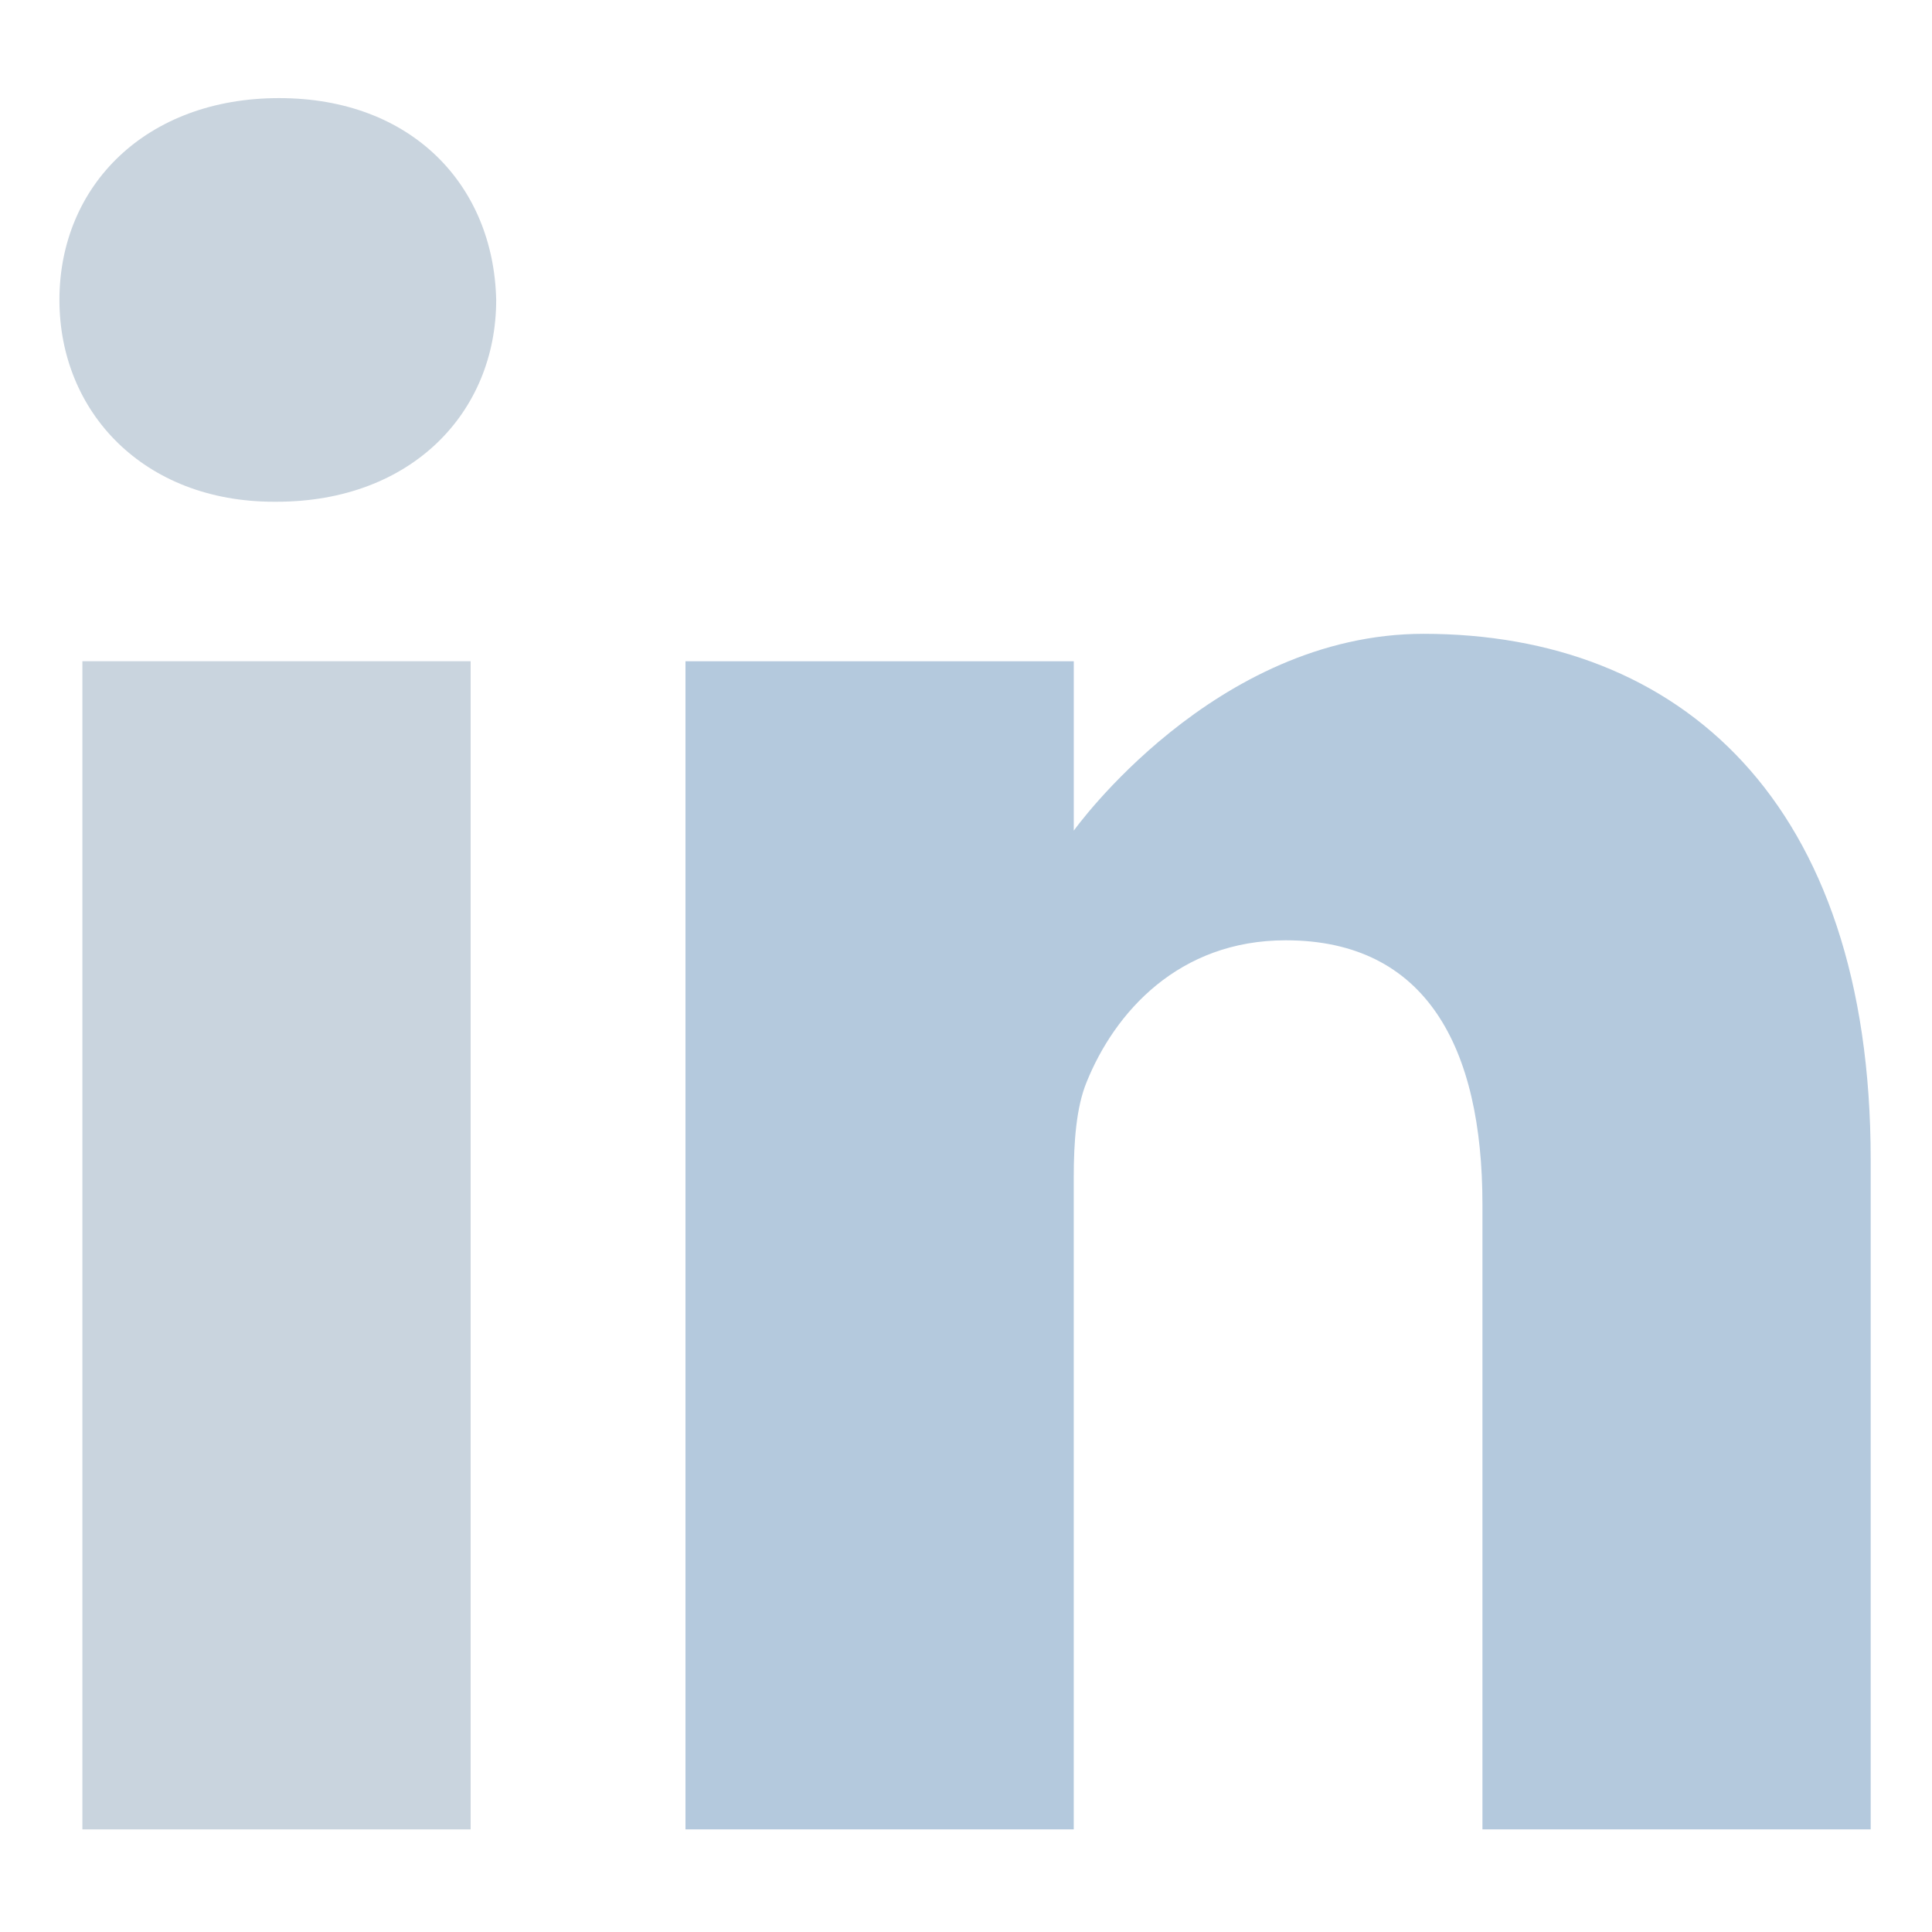
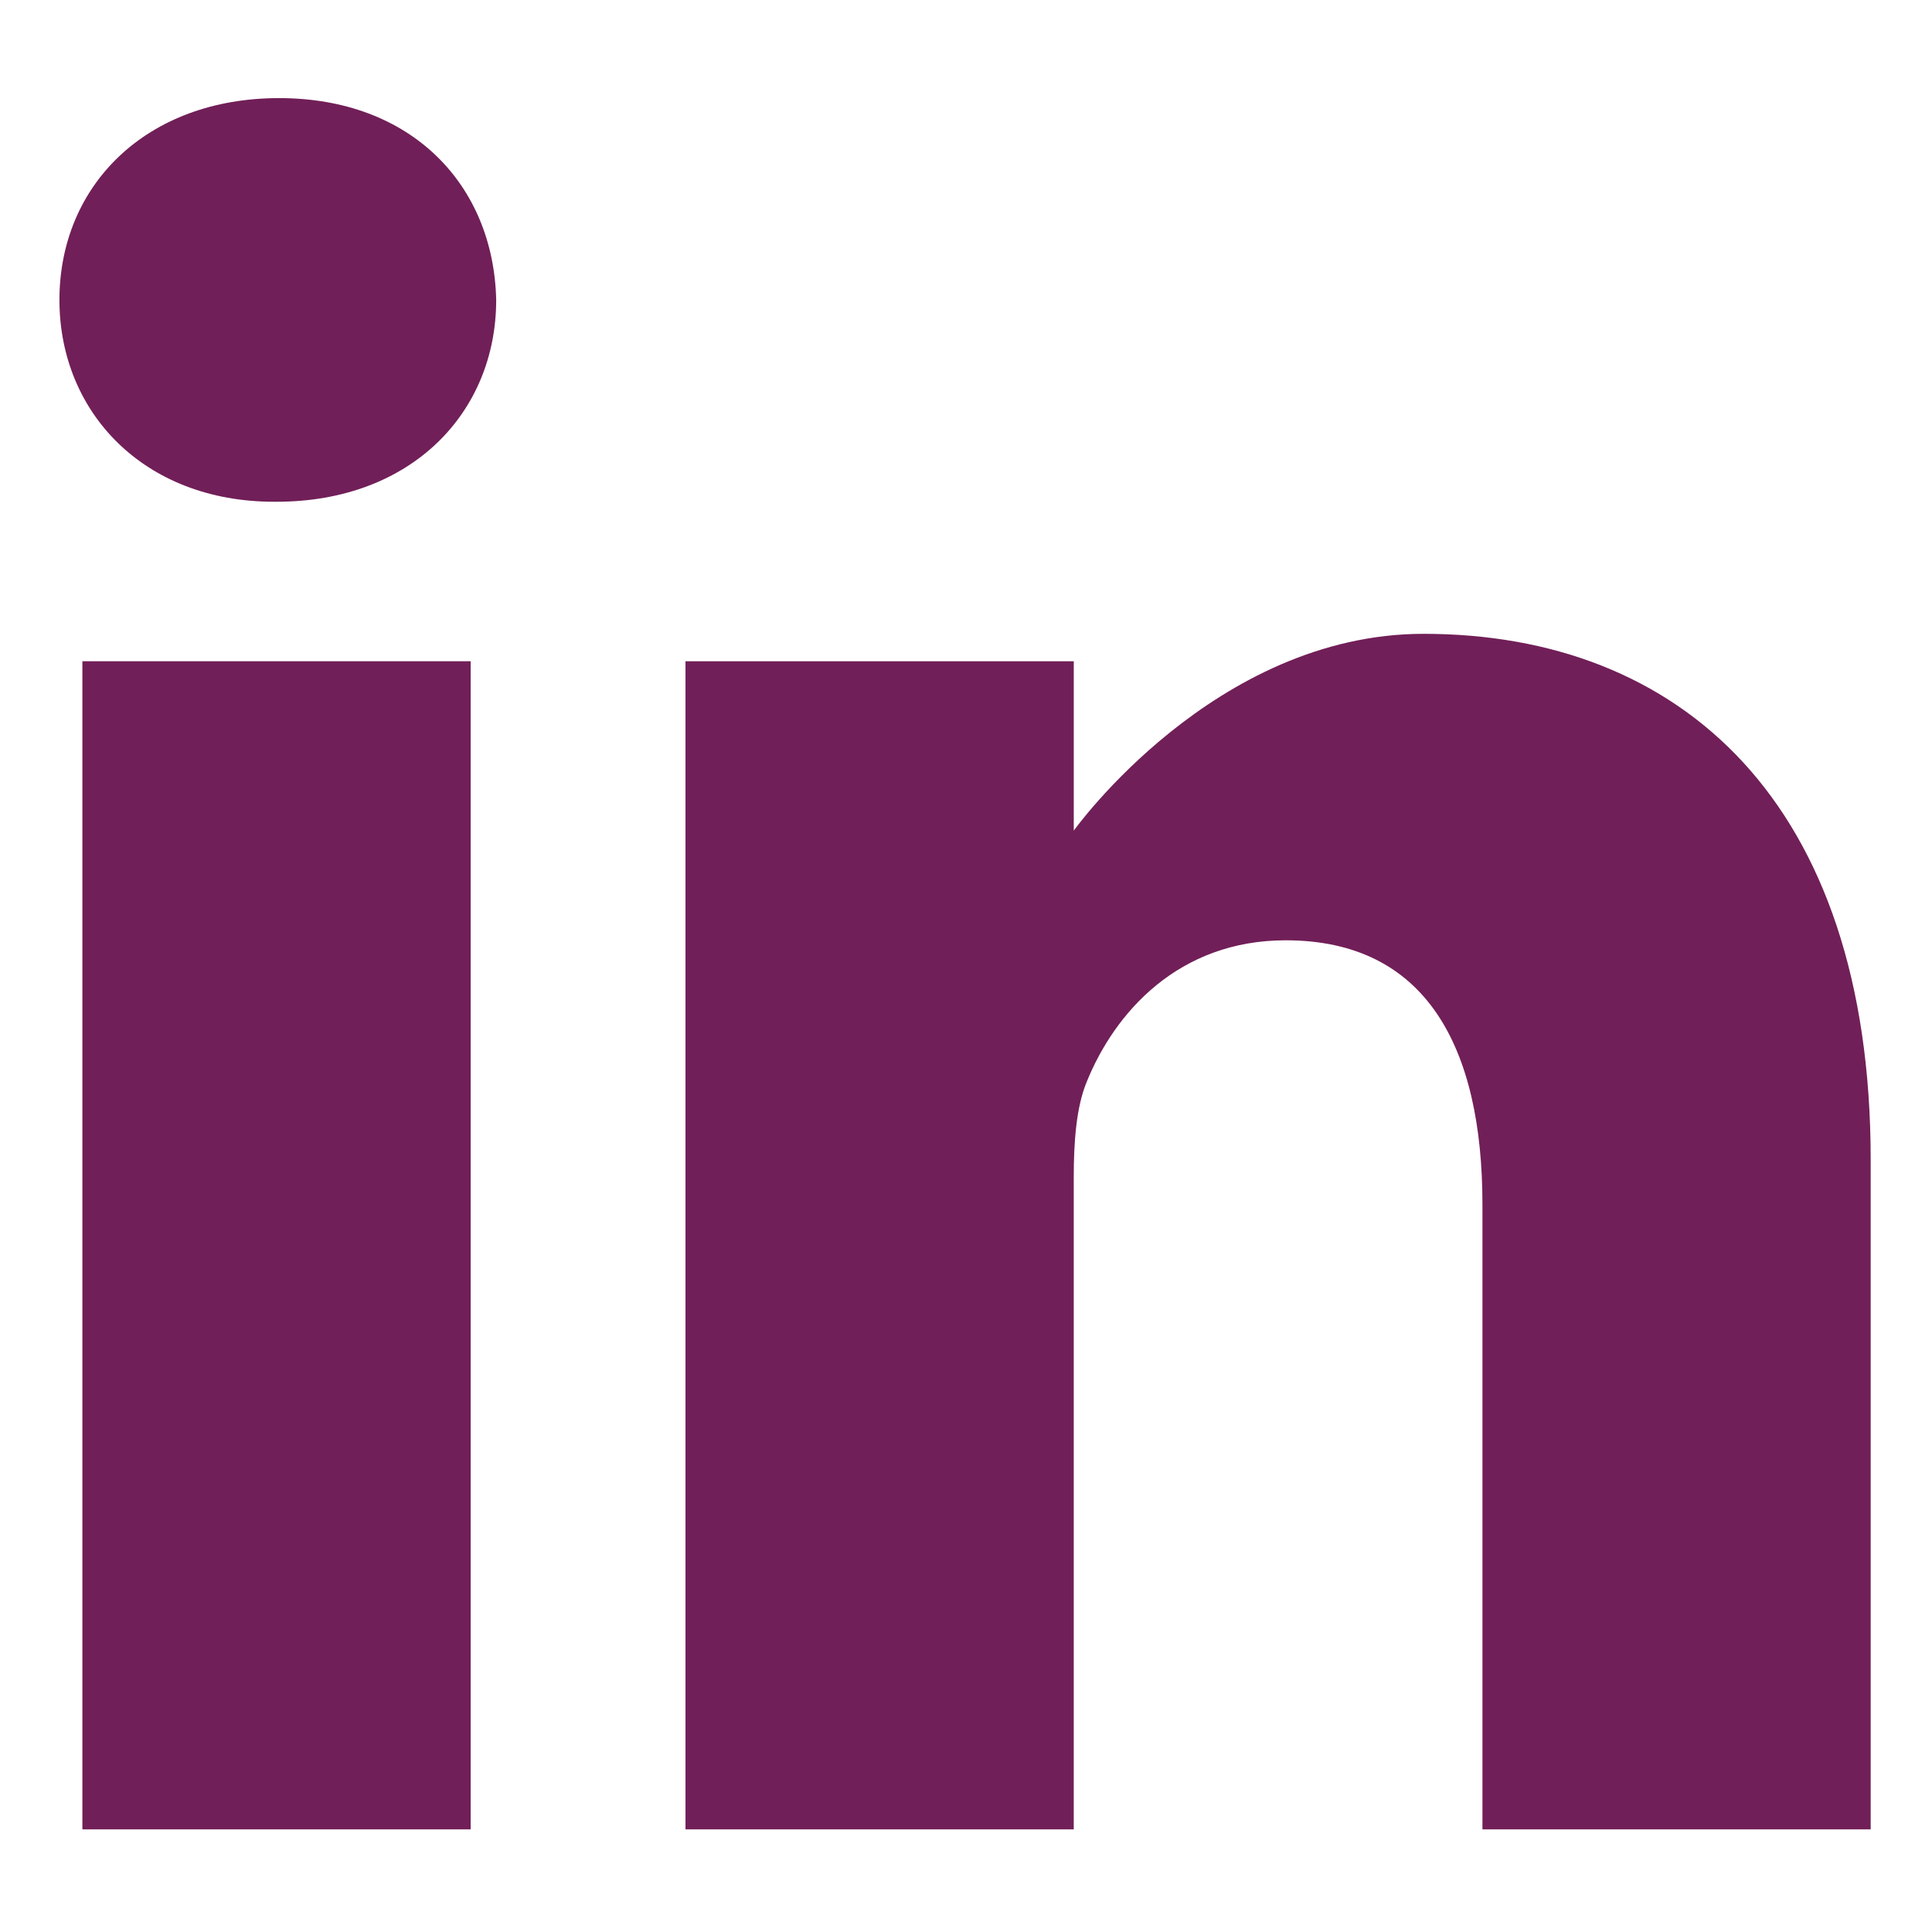
<svg xmlns="http://www.w3.org/2000/svg" height="512px" viewBox="-21 -35 682.667 682" width="512px">
  <g>
-     <path d="m77.613-.668c-46.93 0-77.613 30.816-77.613 71.32 0 39.609 29.77 71.305 75.812 71.305h.891c47.848 0 77.625-31.695 77.625-71.305-.895-40.504-29.777-71.32-76.715-71.32zm0 0" data-original="#000000" class="active-path" data-old_color="#000000" fill="#c9d4de" />
-     <path d="m8.109 198.312h137.195v412.758h-137.195zm0 0" data-original="#000000" class="active-path" data-old_color="#000000" fill="#c9d4de" />
-     <path d="m482.055 188.625c-74.012 0-123.641 69.547-123.641 69.547v-59.859h-137.199v412.758h137.191v-230.5c0-12.34.895-24.66 4.52-33.484 9.918-24.641 32.488-50.168 70.391-50.168 49.645 0 69.5 37.852 69.5 93.34v220.812h137.184v-236.668c0-126.781-67.688-185.777-157.945-185.777zm0 0" data-original="#000000" class="active-path" data-old_color="#000000" fill="#b4c9dd" />
+     <path d="m77.613-.668c-46.93 0-77.613 30.816-77.613 71.32 0 39.609 29.77 71.305 75.812 71.305h.891c47.848 0 77.625-31.695 77.625-71.305-.895-40.504-29.777-71.32-76.715-71.32zm0 0" data-original="#000000" class="active-path" data-old_color="#000000" fill="#711F58" />
+     <path d="m8.109 198.312h137.195v412.758h-137.195zm0 0" data-original="#000000" class="active-path" data-old_color="#000000" fill="#711F58" />
+     <path d="m482.055 188.625c-74.012 0-123.641 69.547-123.641 69.547v-59.859h-137.199v412.758h137.191v-230.5c0-12.34.895-24.66 4.52-33.484 9.918-24.641 32.488-50.168 70.391-50.168 49.645 0 69.5 37.852 69.5 93.34v220.812h137.184v-236.668c0-126.781-67.688-185.777-157.945-185.777zm0 0" data-original="#000000" class="active-path" data-old_color="#000000" fill="#711F58" />
  </g>
</svg>
